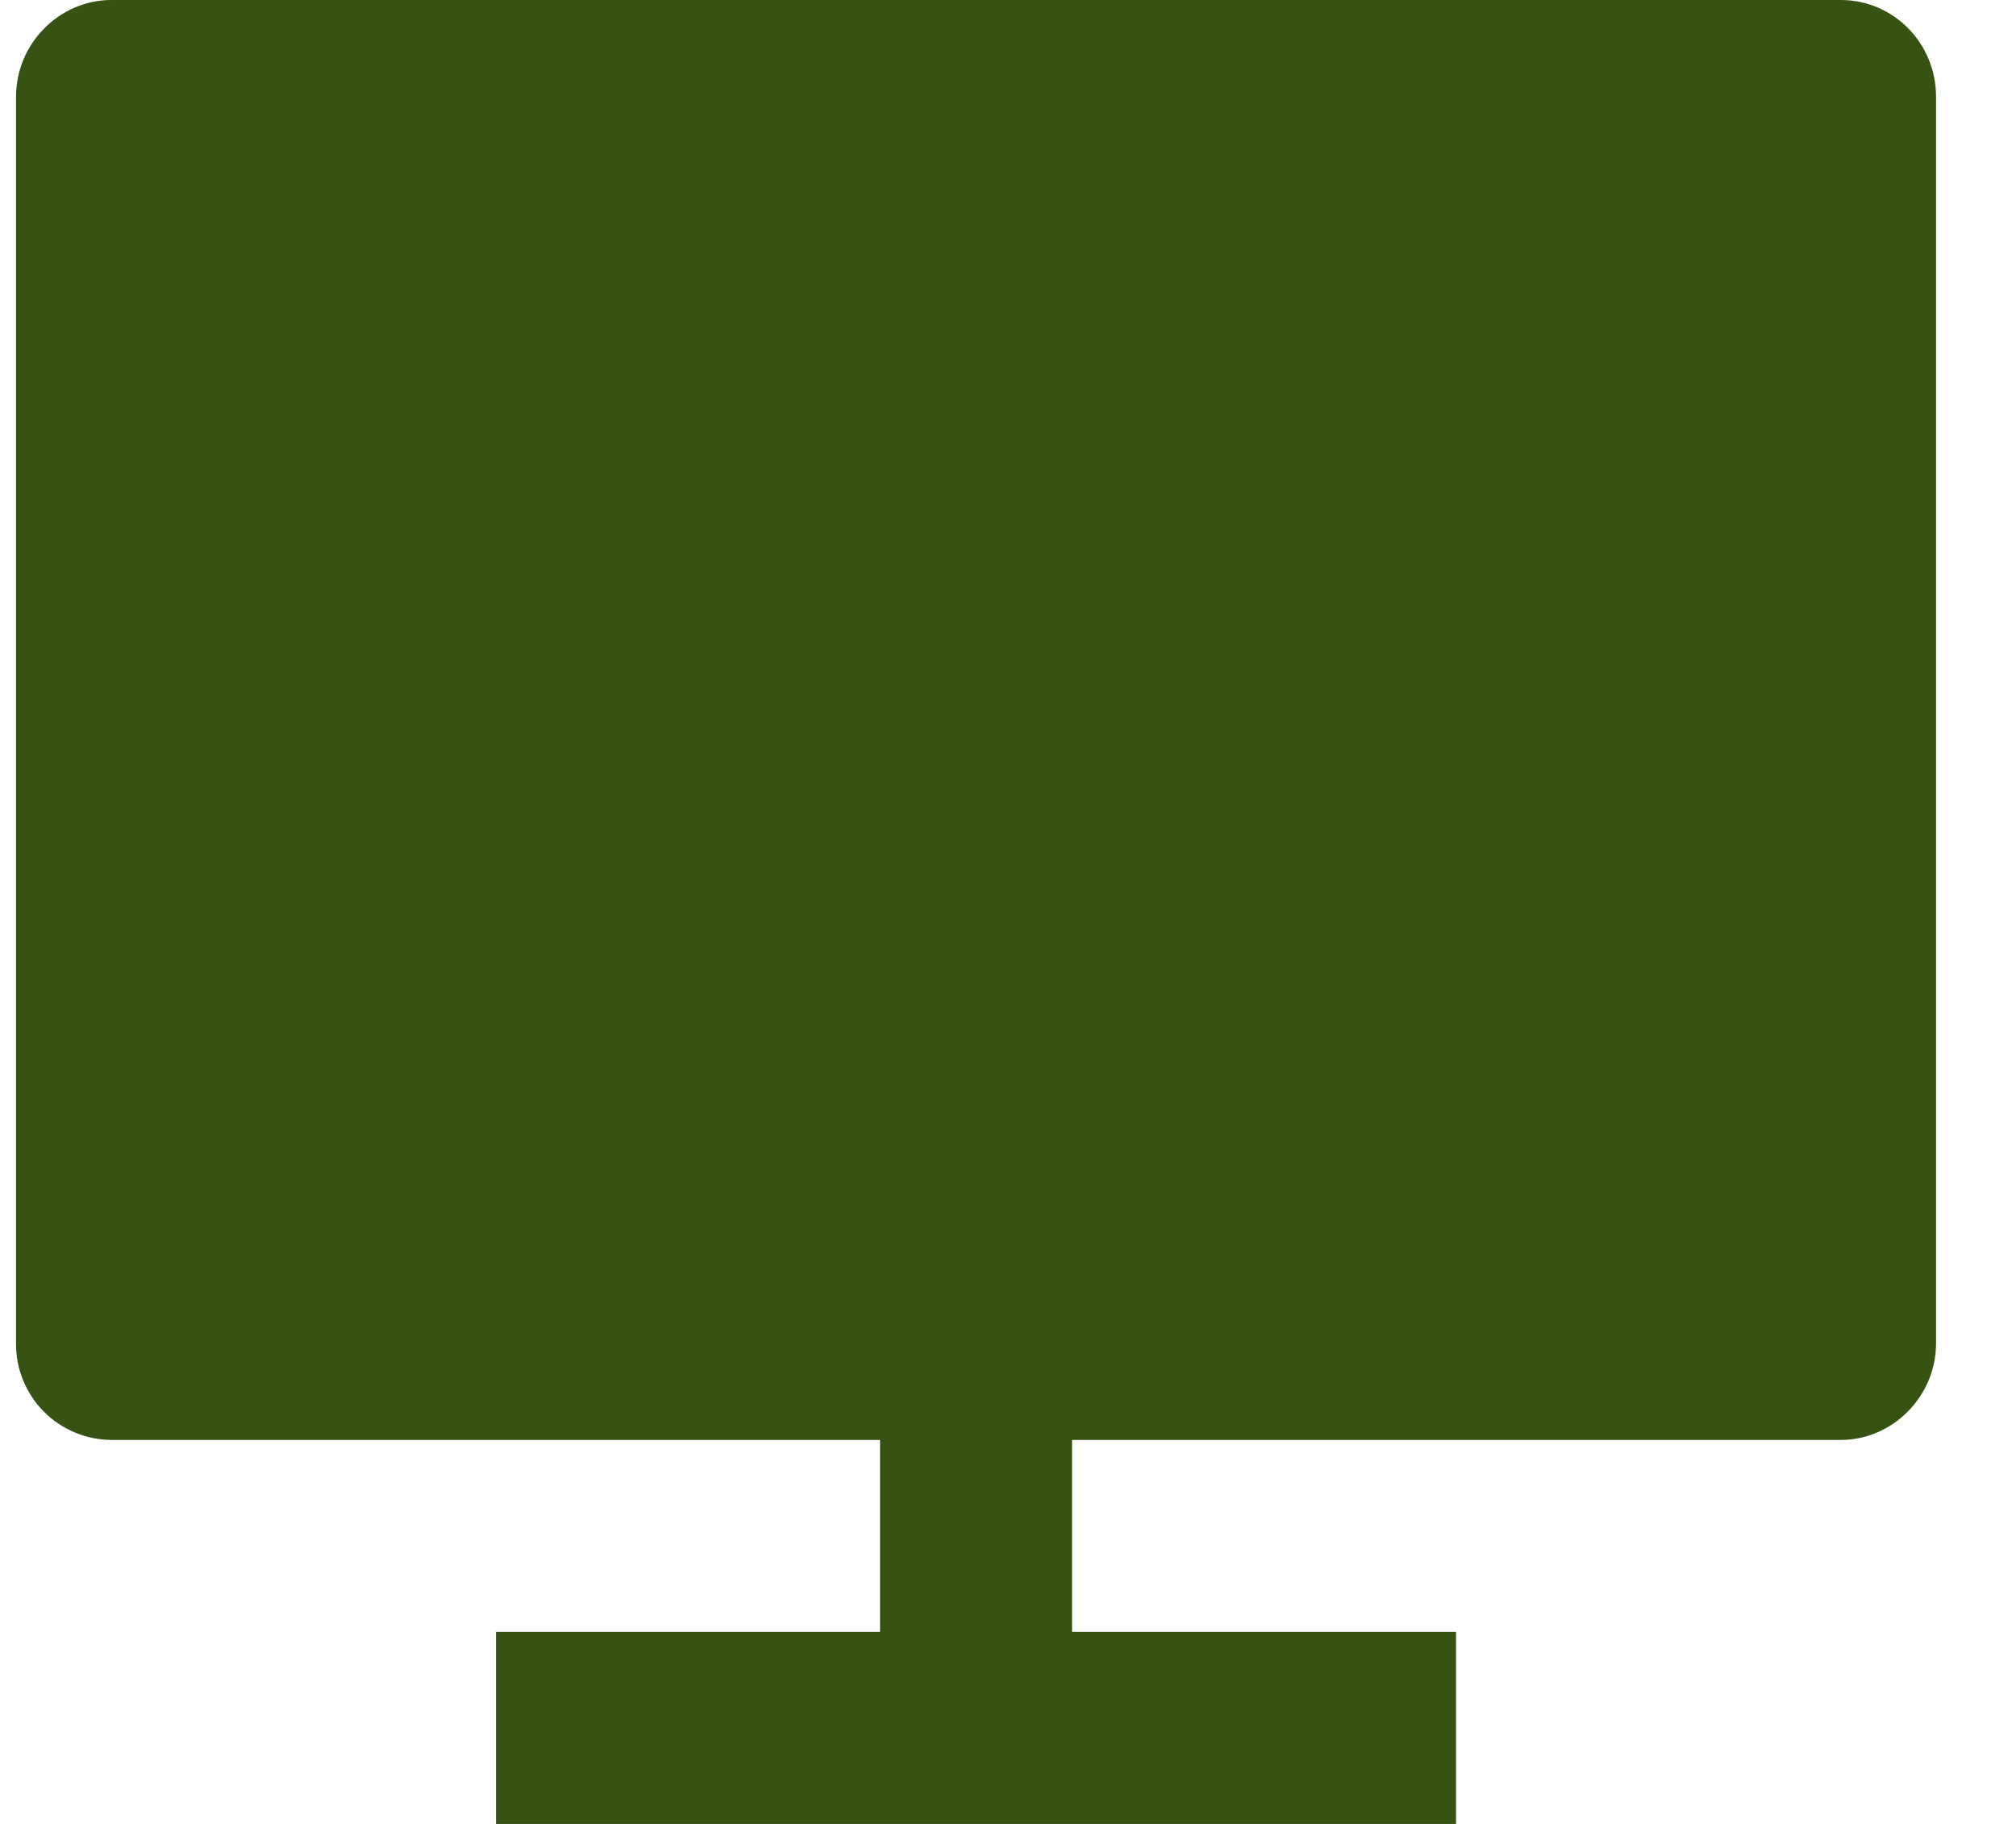
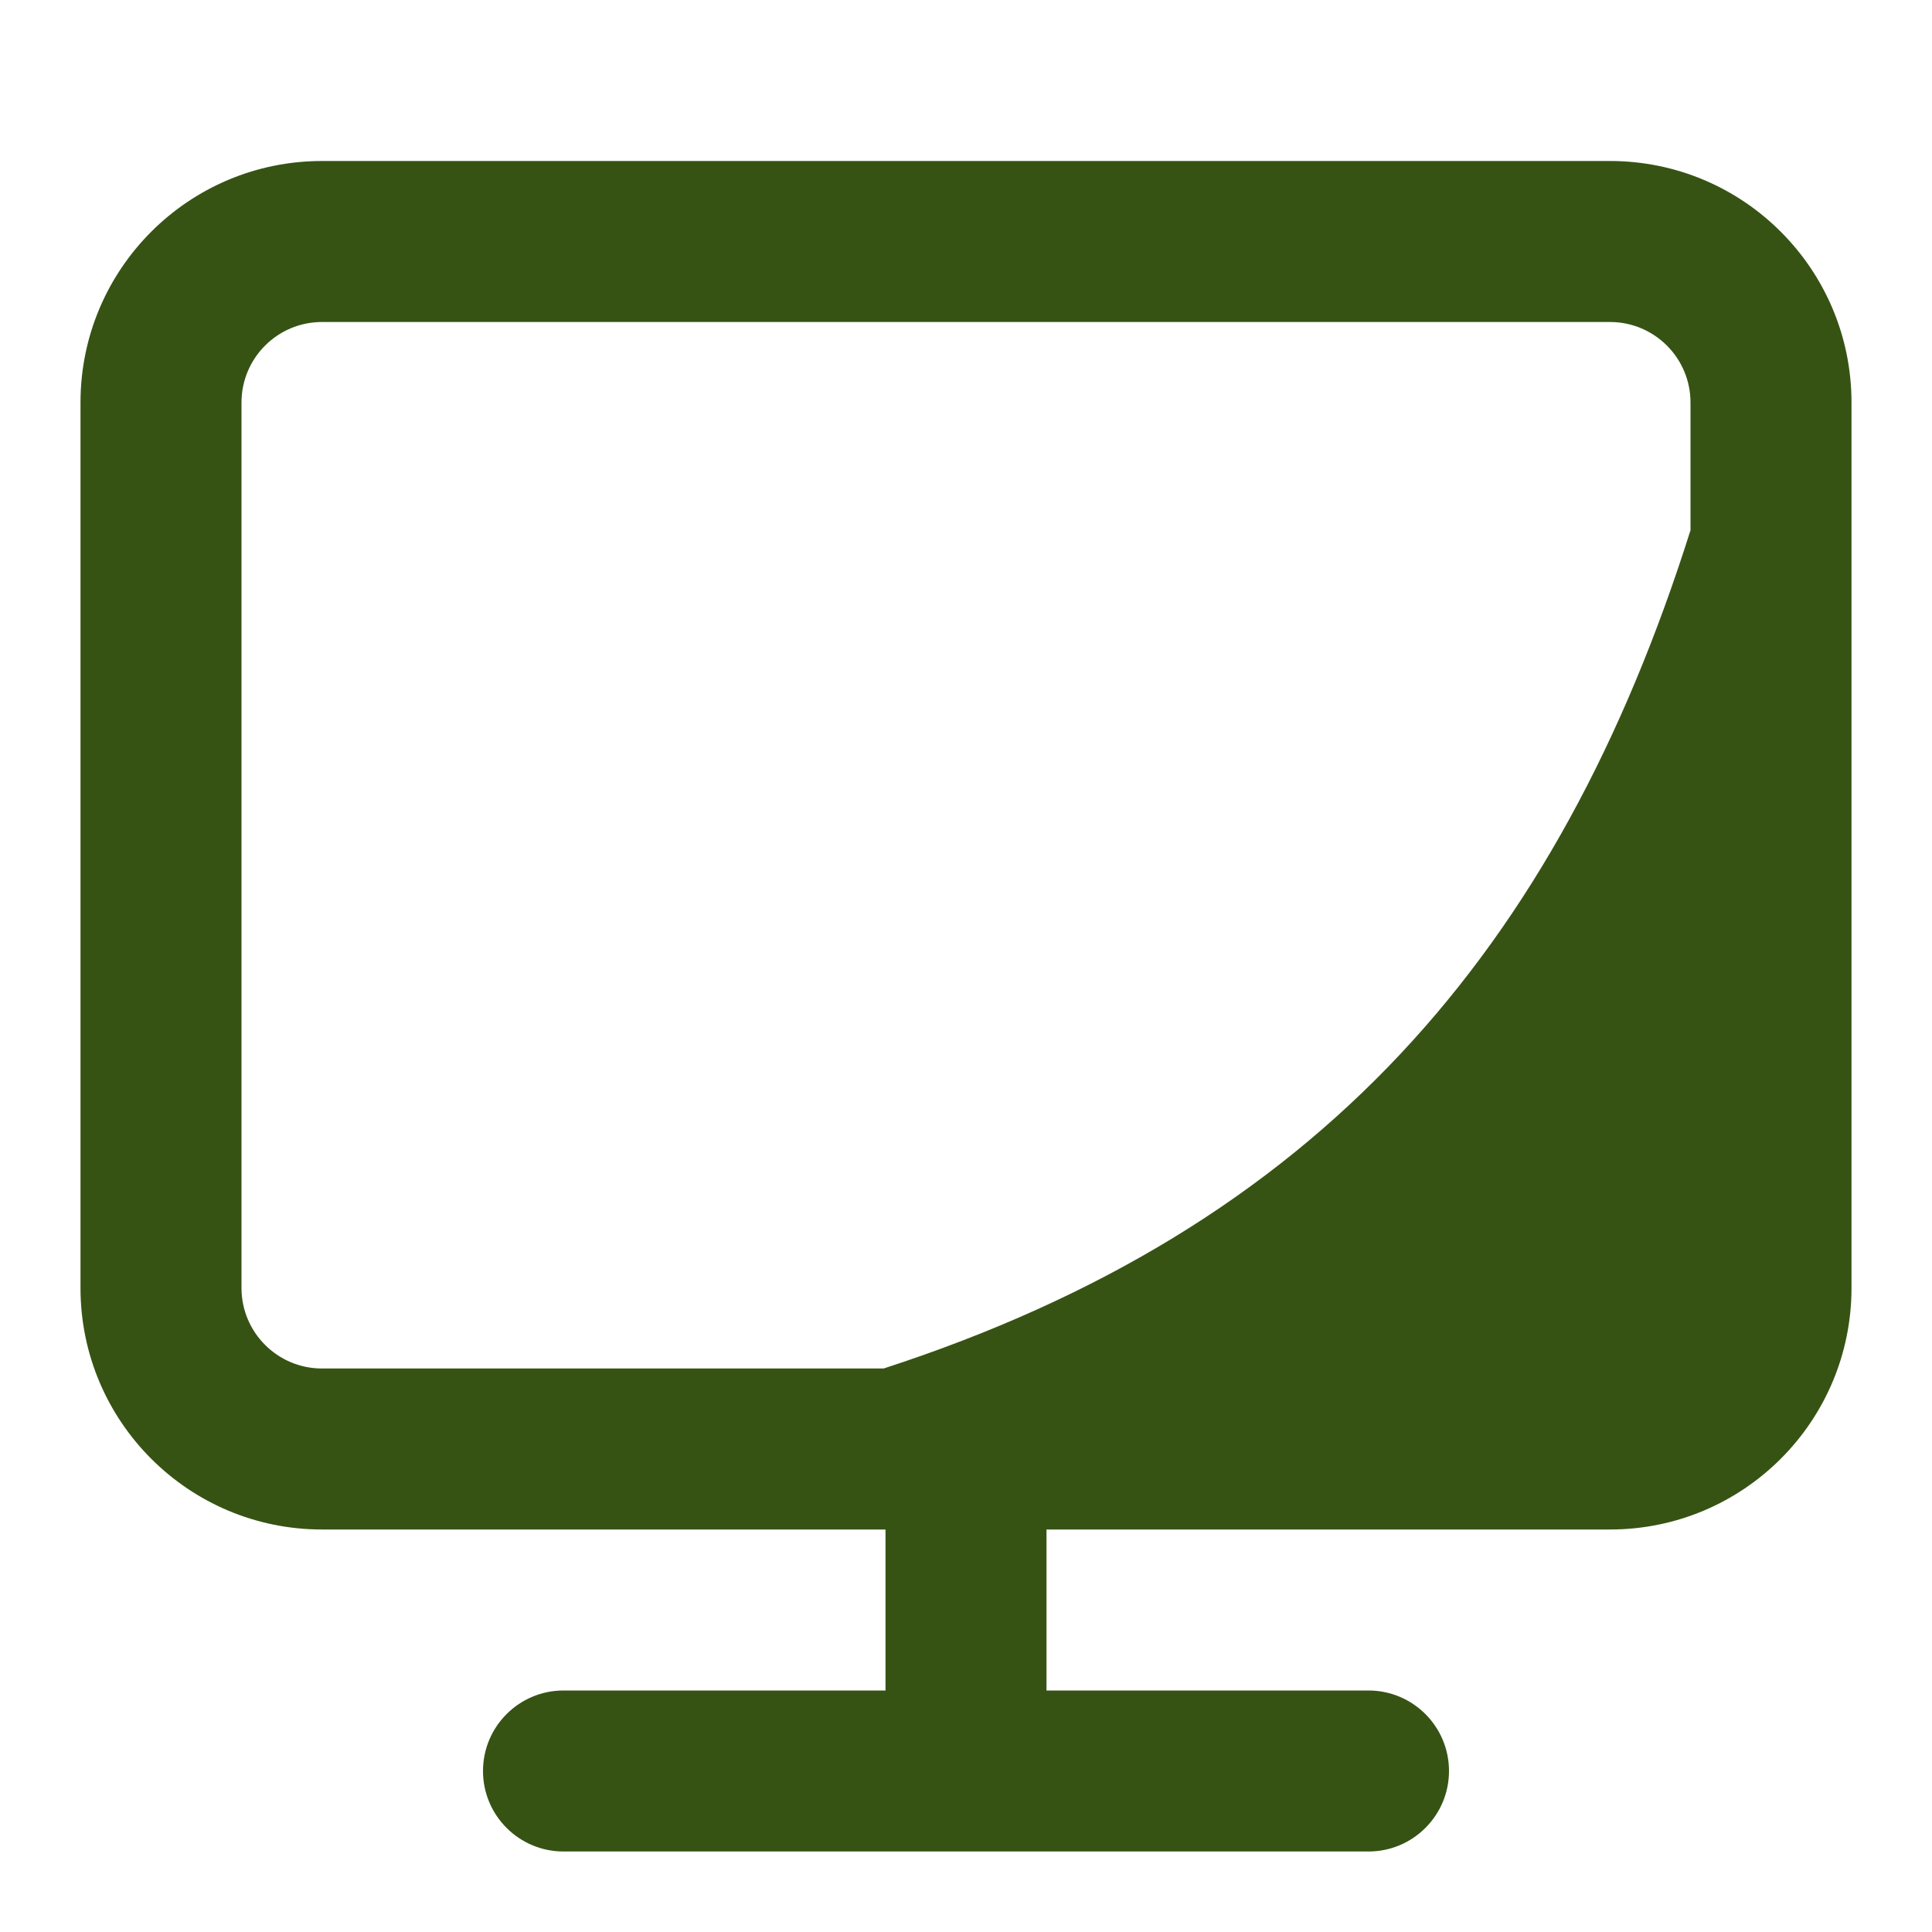
- <svg xmlns="http://www.w3.org/2000/svg" width="21" height="19" viewBox="0 0 21 19" fill="none">
-   <path d="M11.167 15V17H15.167V19H5.167V17H9.167V15H1.159C1.027 14.999 0.898 14.973 0.777 14.921C0.656 14.87 0.546 14.796 0.454 14.702C0.362 14.609 0.289 14.498 0.24 14.376C0.19 14.255 0.166 14.124 0.167 13.993V1.007C0.167 0.451 0.622 0 1.159 0H19.175C19.723 0 20.167 0.449 20.167 1.007V13.993C20.167 14.549 19.712 15 19.175 15H11.167Z" fill="#365314" />
+ <svg xmlns="http://www.w3.org/2000/svg" width="24" height="24" viewBox="0 0 24 24" fill="none">
+   <path fill-rule="evenodd" clip-rule="evenodd" d="M1 5C1 3.343 2.343 2 4 2H20C21.657 2 23 3.343 23 5V16C23 17.657 21.657 19 20 19H13V21H17C17.552 21 18 21.448 18 22C18 22.552 17.552 23 17 23H7C6.448 23 6 22.552 6 22C6 21.448 6.448 21 7 21H11V19H4C2.343 19 1 17.657 1 16V5ZM4 4C3.448 4 3 4.448 3 5V16C3 16.552 3.448 17 4 17H10.977C16.373 15.247 19.348 11.816 21 6.587V5C21 4.448 20.552 4 20 4H4Z" fill="#365314" />
</svg>
